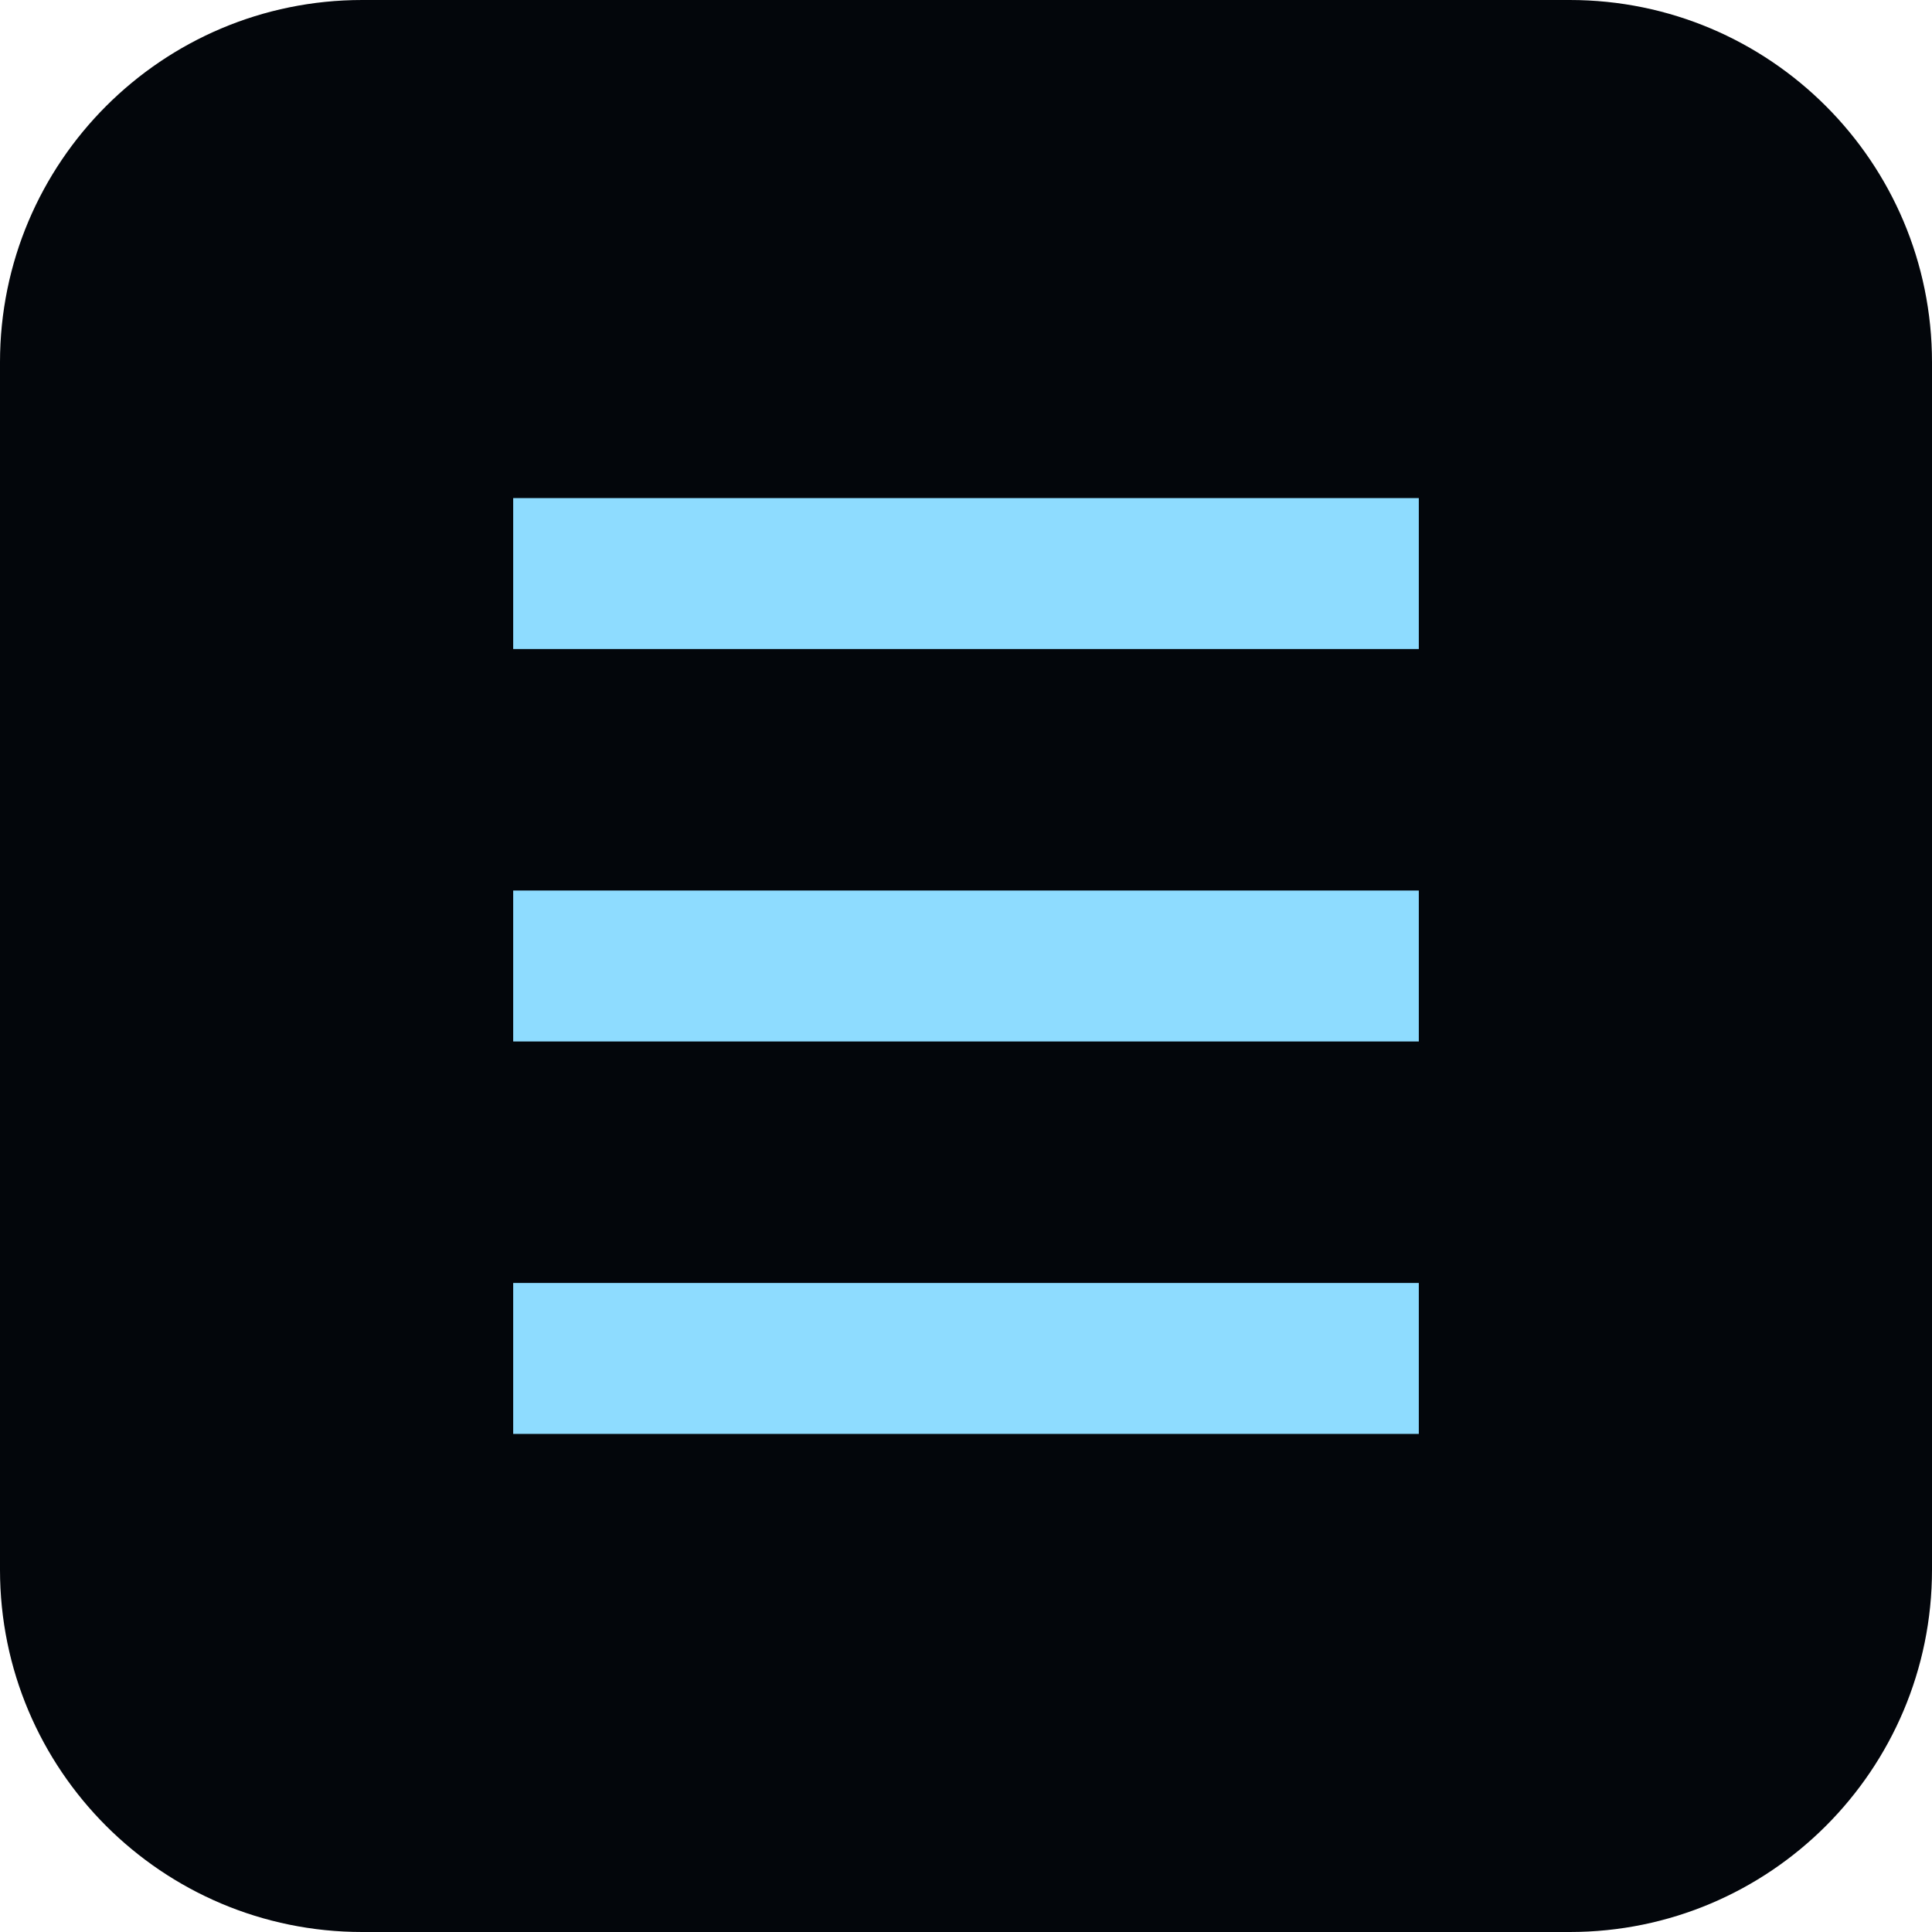
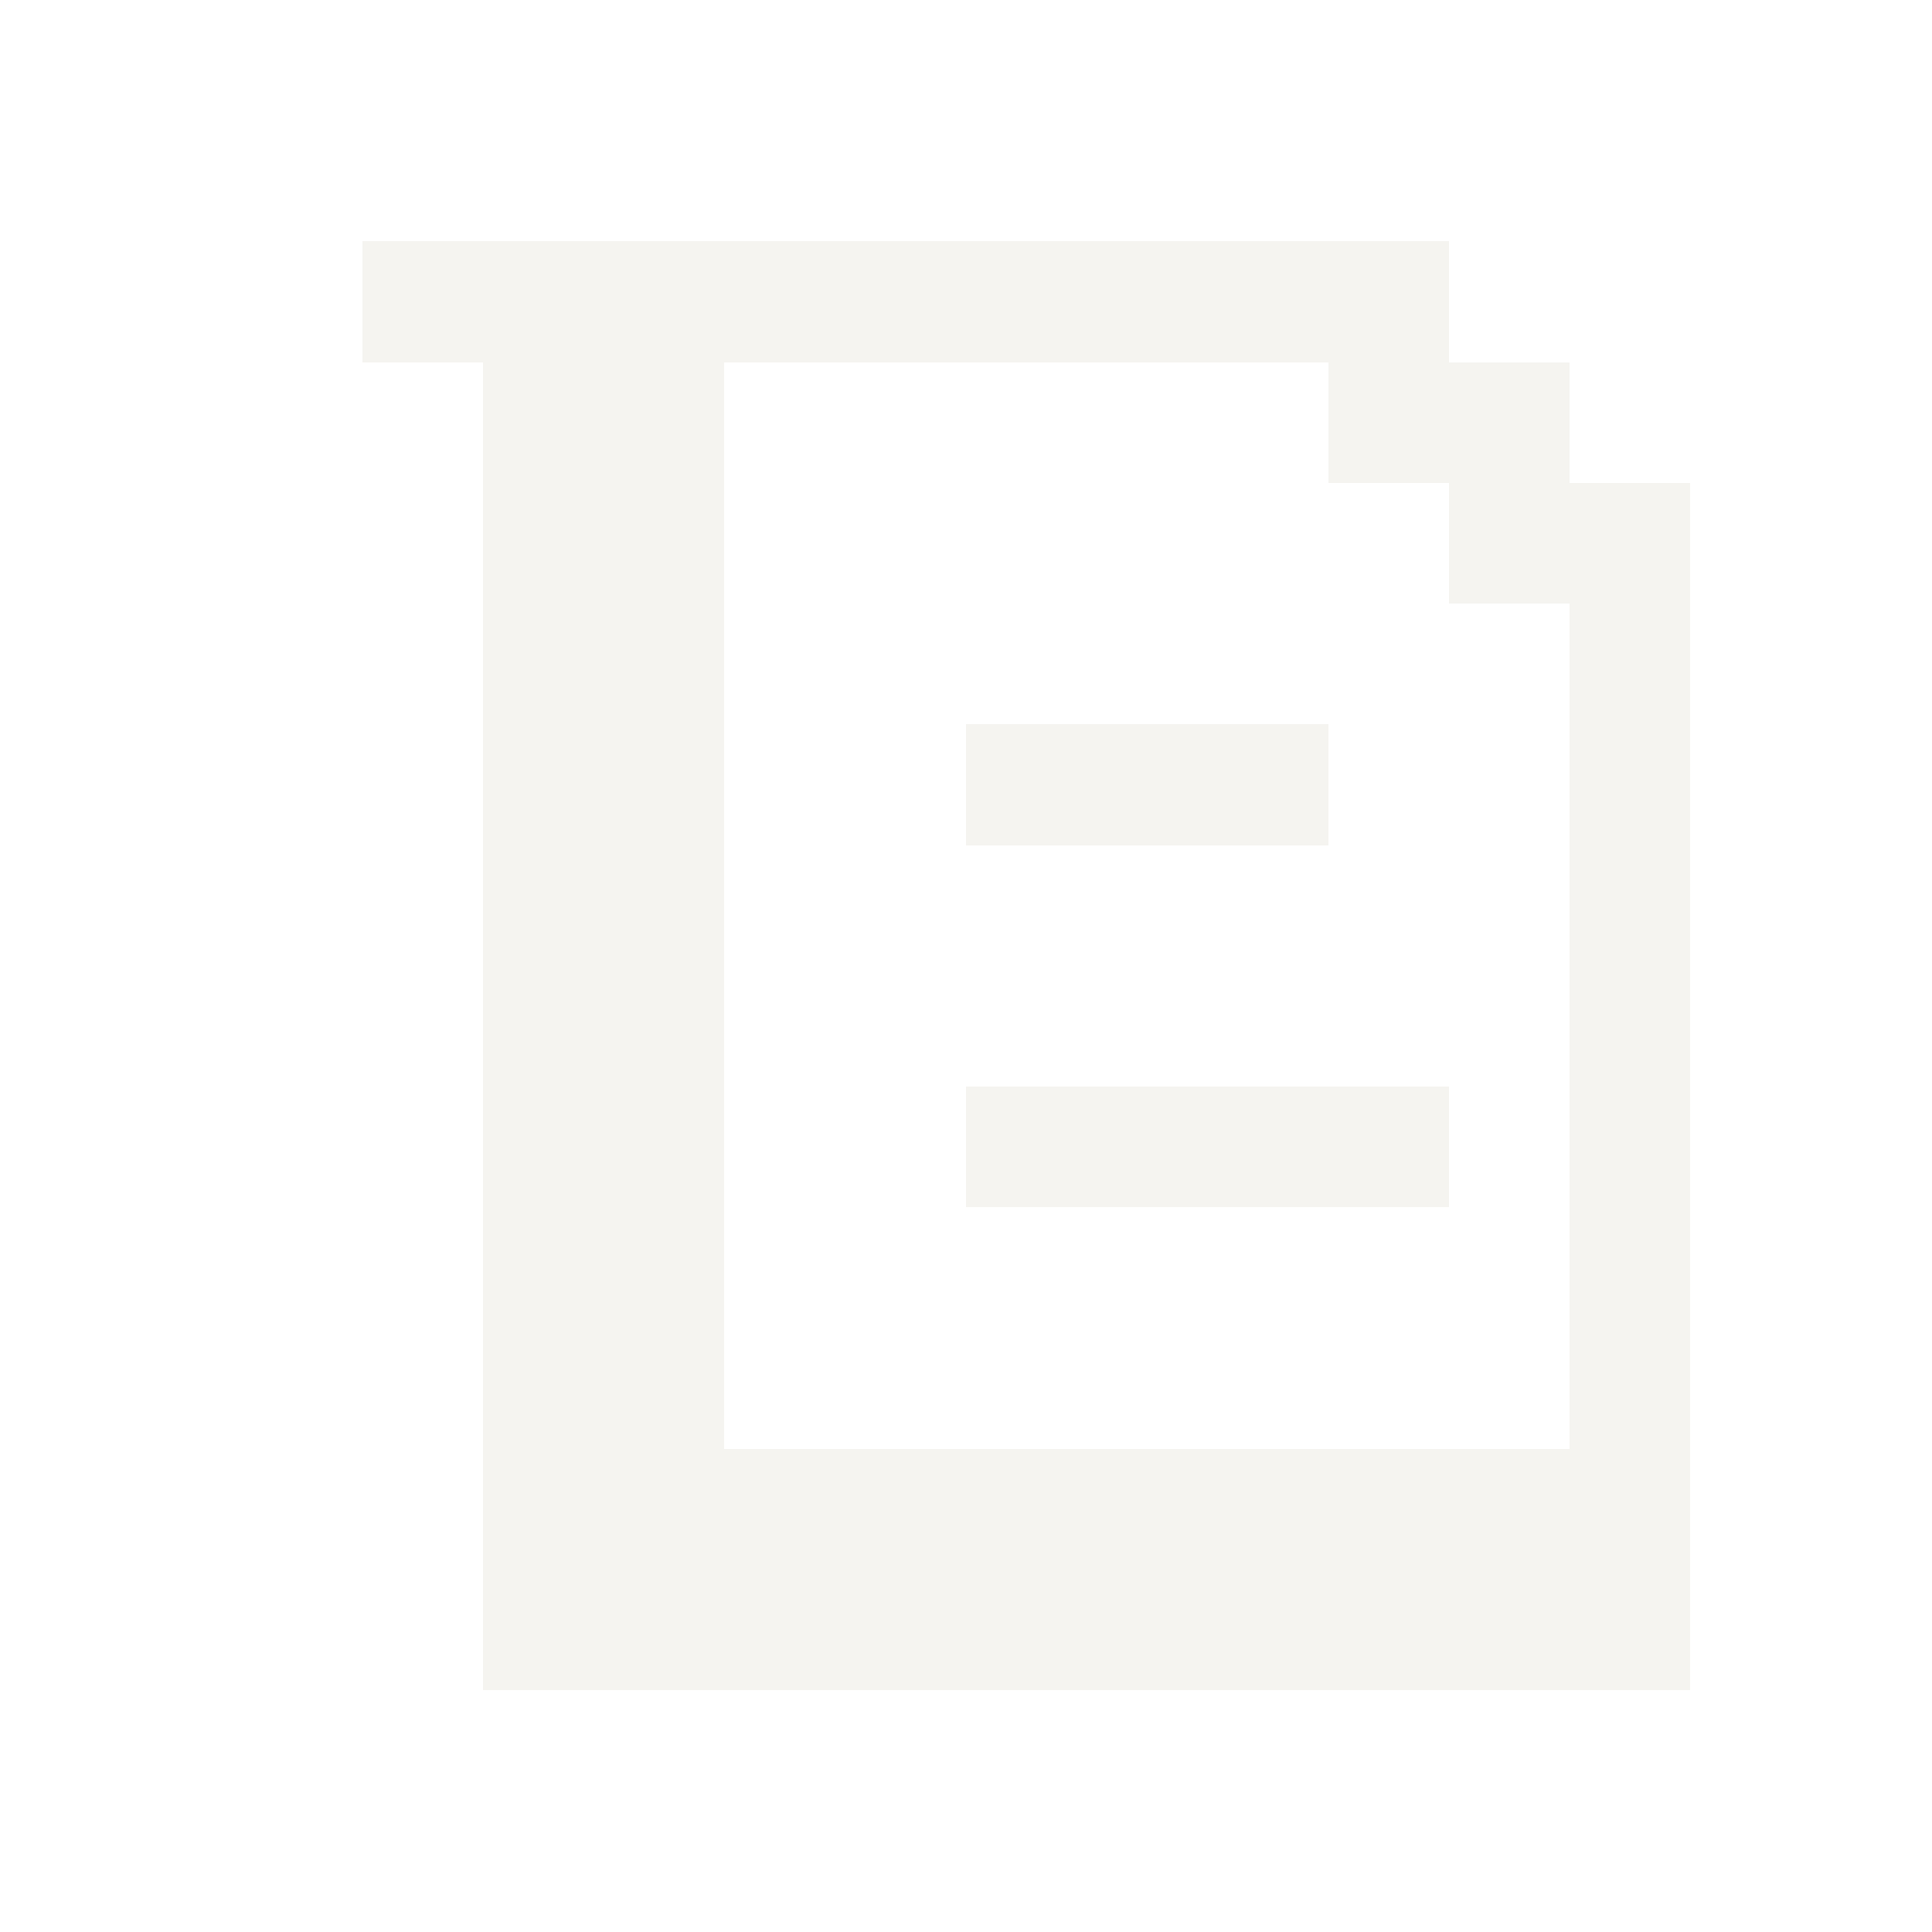
- <svg xmlns="http://www.w3.org/2000/svg" viewBox="0 0 64 64">
-   <rect width="64" height="64" rx="12" fill="#03060b" />
-   <path d="M17 19h30M17 32h30M17 45h30" fill="none" stroke="#8edcff" stroke-width="5" />
+ <svg xmlns="http://www.w3.org/2000/svg" viewBox="0 0 16 16" shape-rendering="crispEdges">
+   <style>g{fill:#f5f4f0}@media (prefers-color-scheme:light){g{fill:#161616}}</style>
+   <g>
+     <rect x="3" y="2" width="9" height="1" />
+     <rect x="4" y="3" width="2" height="1" />
+     <rect x="11" y="3" width="2" height="1" />
+     <rect x="4" y="4" width="2" height="1" />
+     <rect x="12" y="4" width="2" height="1" />
+     <rect x="4" y="5" width="2" height="1" />
+     <rect x="13" y="5" width="1" height="1" />
+     <rect x="4" y="6" width="2" height="1" />
+     <rect x="8" y="6" width="3" height="1" />
+     <rect x="13" y="6" width="1" height="1" />
+     <rect x="4" y="7" width="2" height="1" />
+     <rect x="13" y="7" width="1" height="1" />
+     <rect x="4" y="8" width="2" height="1" />
+     <rect x="13" y="8" width="1" height="1" />
+     <rect x="4" y="9" width="2" height="1" />
+     <rect x="8" y="9" width="4" height="1" />
+     <rect x="13" y="9" width="1" height="1" />
+     <rect x="4" y="10" width="2" height="1" />
+     <rect x="13" y="10" width="1" height="1" />
+     <rect x="4" y="11" width="2" height="1" />
+     <rect x="13" y="11" width="1" height="1" />
+     <rect x="4" y="12" width="10" height="1" />
+     <rect x="4" y="13" width="10" height="1" />
+   </g>
</svg>
